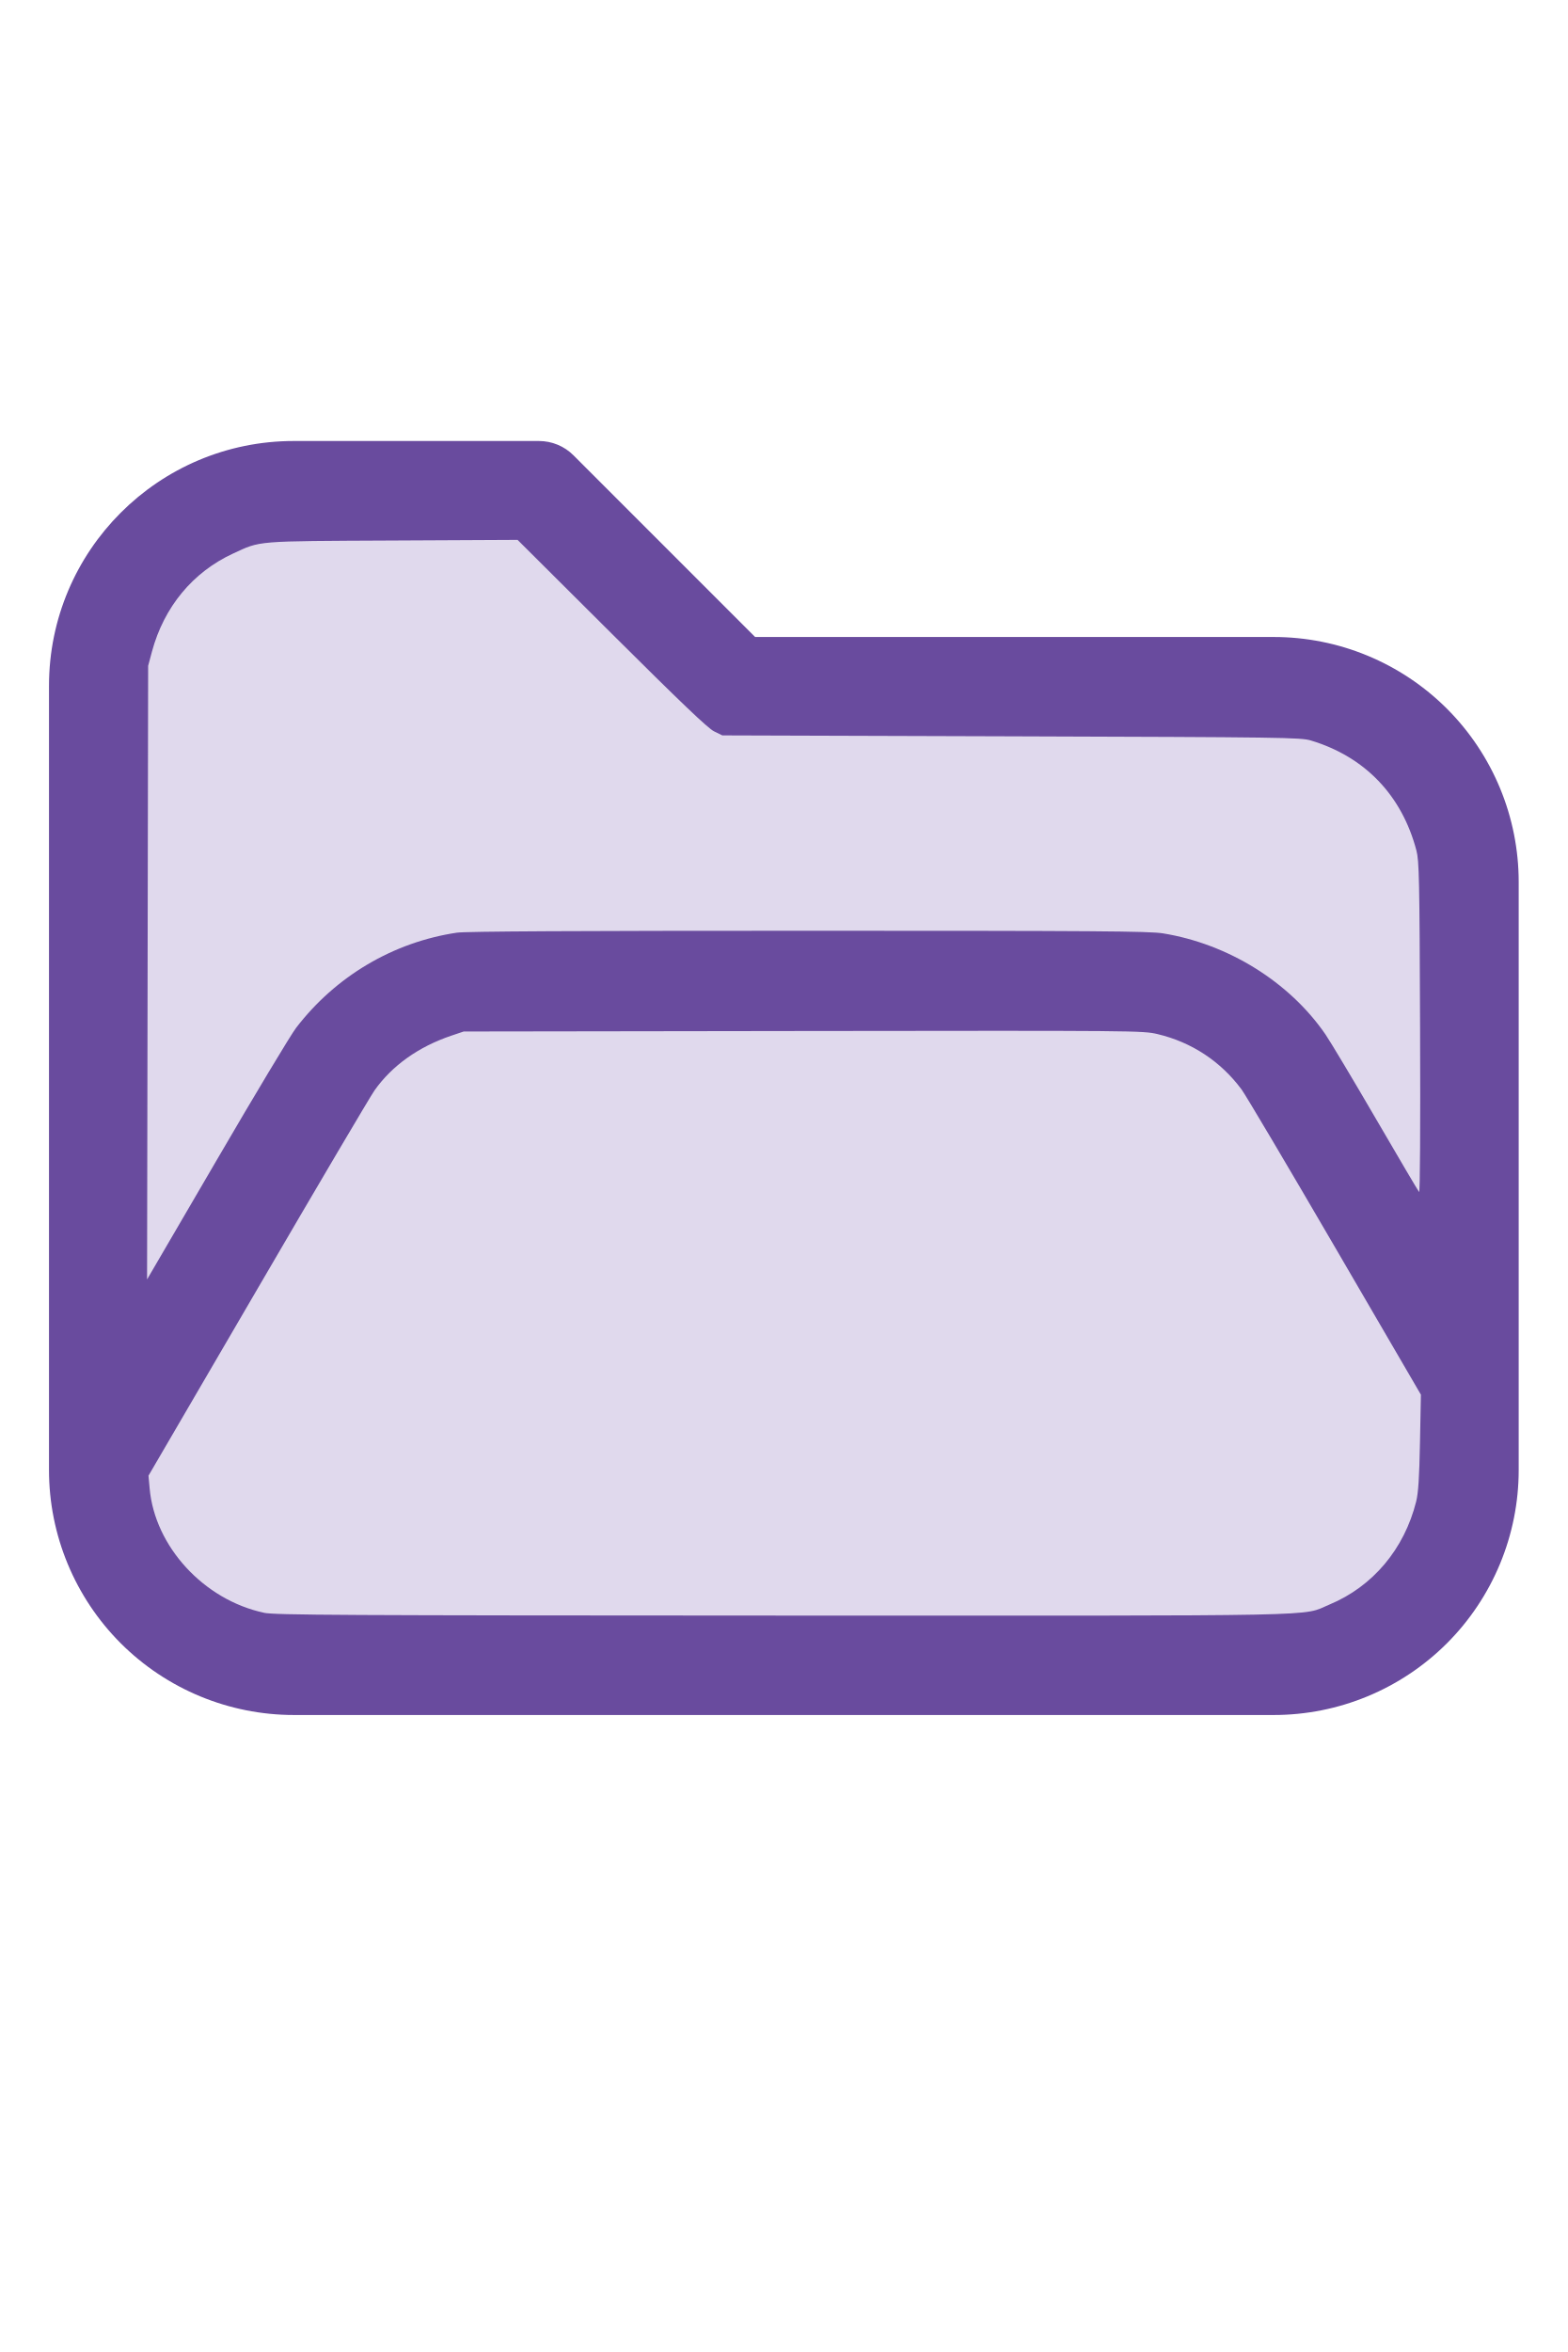
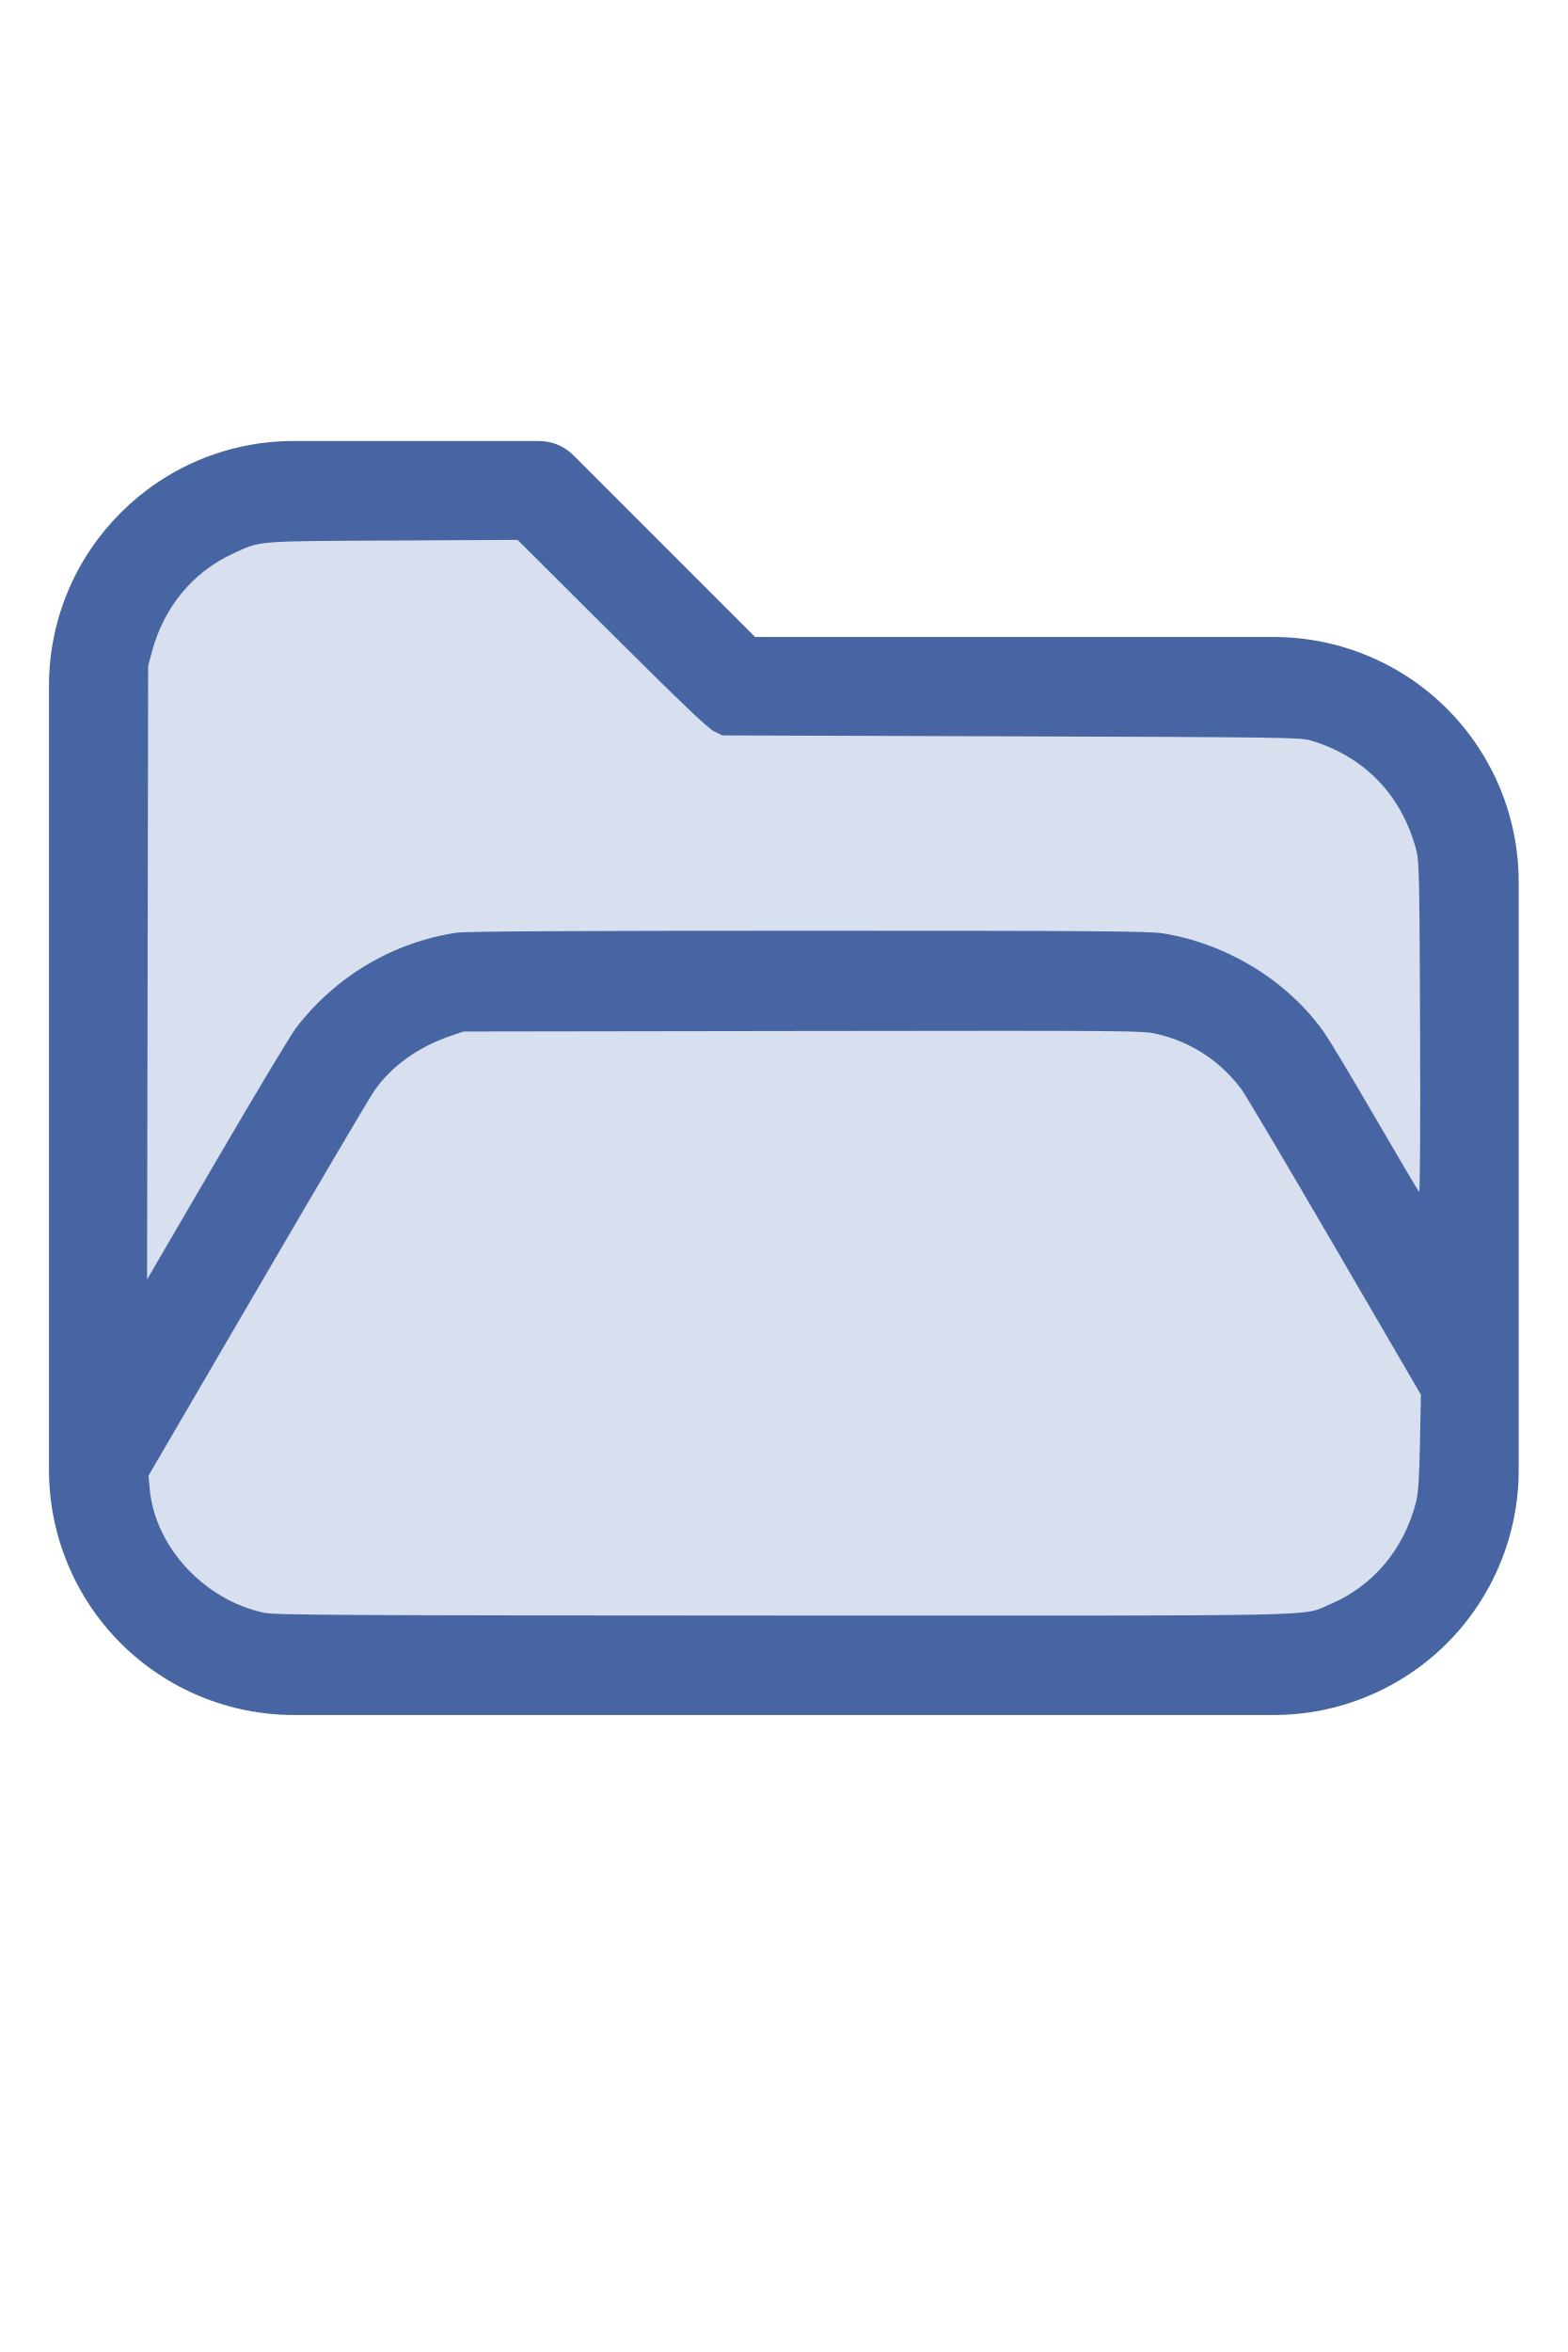
<svg xmlns="http://www.w3.org/2000/svg" version="1.1" width="16" height="24" viewBox="0 0 32 32" xml:space="preserve">
-   <g style="fill:#694B9E;">
+   <g style="fill:#4665A2;">
    <path d="M1,5.998l0,16.002c-0,1.326 0.527,2.598 1.464,3.536c0.938,0.937 2.21,1.464 3.536,1.464c5.322,0 14.678,-0 20,0c1.326,0 2.598,-0.527 3.536,-1.464c0.937,-0.938 1.464,-2.21 1.464,-3.536c0,-3.486 0,-8.514 0,-12c0,-1.326 -0.527,-2.598 -1.464,-3.536c-0.938,-0.937 -2.21,-1.464 -3.536,-1.464c-0,0 -10.586,0 -10.586,0c0,-0 -3.707,-3.707 -3.707,-3.707c-0.187,-0.188 -0.442,-0.293 -0.707,-0.293l-5.002,0c-2.76,0 -4.998,2.238 -4.998,4.998Zm28,14.415l-3.456,-5.925c-0.538,-0.921 -1.524,-1.488 -2.591,-1.488c-0,0 -12.905,0 -12.906,0c-1.067,0 -2.053,0.567 -2.591,1.488l-4.453,7.635c0.03,0.751 0.342,1.465 0.876,1.998c0.562,0.563 1.325,0.879 2.121,0.879l20,0c0.796,0 1.559,-0.316 2.121,-0.879c0.563,-0.562 0.879,-1.325 0.879,-2.121l0,-1.587Zm0,-3.969l0,-6.444c0,-0.796 -0.316,-1.559 -0.879,-2.121c-0.562,-0.563 -1.325,-0.879 -2.121,-0.879c-7.738,0 -11,0 -11,0c-0.265,0 -0.52,-0.105 -0.707,-0.293c-0,0 -3.707,-3.707 -3.707,-3.707c-0,0 -4.588,0 -4.588,0c-1.656,0 -2.998,1.342 -2.998,2.998l0,12.16l2.729,-4.677c0.896,-1.536 2.54,-2.481 4.318,-2.481c3.354,0 9.552,0 12.906,0c1.778,0 3.422,0.945 4.318,2.481l1.729,2.963Z" id="path2" />
  </g>
-   <g style="fill:#E0D9ED;stroke-width:0;">
+   <g style="fill:#D8DFEE;stroke-width:0;">
    <path d="M 5.388,24.913 C 4.16,24.651 3.157,23.559 3.054,22.371 L 3.031,22.116 5.261,18.294 C 6.487,16.191 7.56,14.373 7.645,14.253 8.004,13.746 8.542,13.363 9.21,13.137 l 0.255,-0.086 6.929,-0.01 c 6.805,-0.009 6.935,-0.008 7.234,0.063 0.696,0.165 1.29,0.557 1.715,1.13 0.082,0.11 0.939,1.557 1.905,3.215 l 1.756,3.014 -0.019,0.972 c -0.014,0.725 -0.034,1.032 -0.078,1.209 -0.243,0.971 -0.887,1.735 -1.772,2.103 -0.588,0.244 0.247,0.227 -11.162,0.224 -9.028,-0.003 -10.364,-0.01 -10.586,-0.057 z" id="path199" />
    <path d="M 3.013,11.85 3.024,5.588 3.102,5.297 C 3.348,4.386 3.936,3.676 4.757,3.297 5.329,3.033 5.181,3.045 8.013,3.031 l 2.552,-0.013 1.919,1.911 c 1.404,1.398 1.964,1.933 2.089,1.995 l 0.171,0.084 5.898,0.019 c 5.553,0.018 5.91,0.023 6.116,0.085 1.102,0.332 1.857,1.118 2.154,2.244 0.056,0.214 0.064,0.564 0.075,3.622 0.008,2.032 -5.42e-4,3.371 -0.02,3.349 -0.018,-0.02 -0.414,-0.691 -0.88,-1.492 -0.466,-0.801 -0.931,-1.578 -1.033,-1.727 -0.736,-1.069 -1.984,-1.844 -3.316,-2.06 -0.28,-0.045 -1.345,-0.053 -7.239,-0.053 -4.714,-1.09e-4 -6.993,0.012 -7.172,0.039 -1.3,0.193 -2.477,0.89 -3.284,1.944 -0.108,0.141 -0.836,1.353 -1.618,2.695 L 3.002,18.111 Z" id="path201" />
  </g>
</svg>
